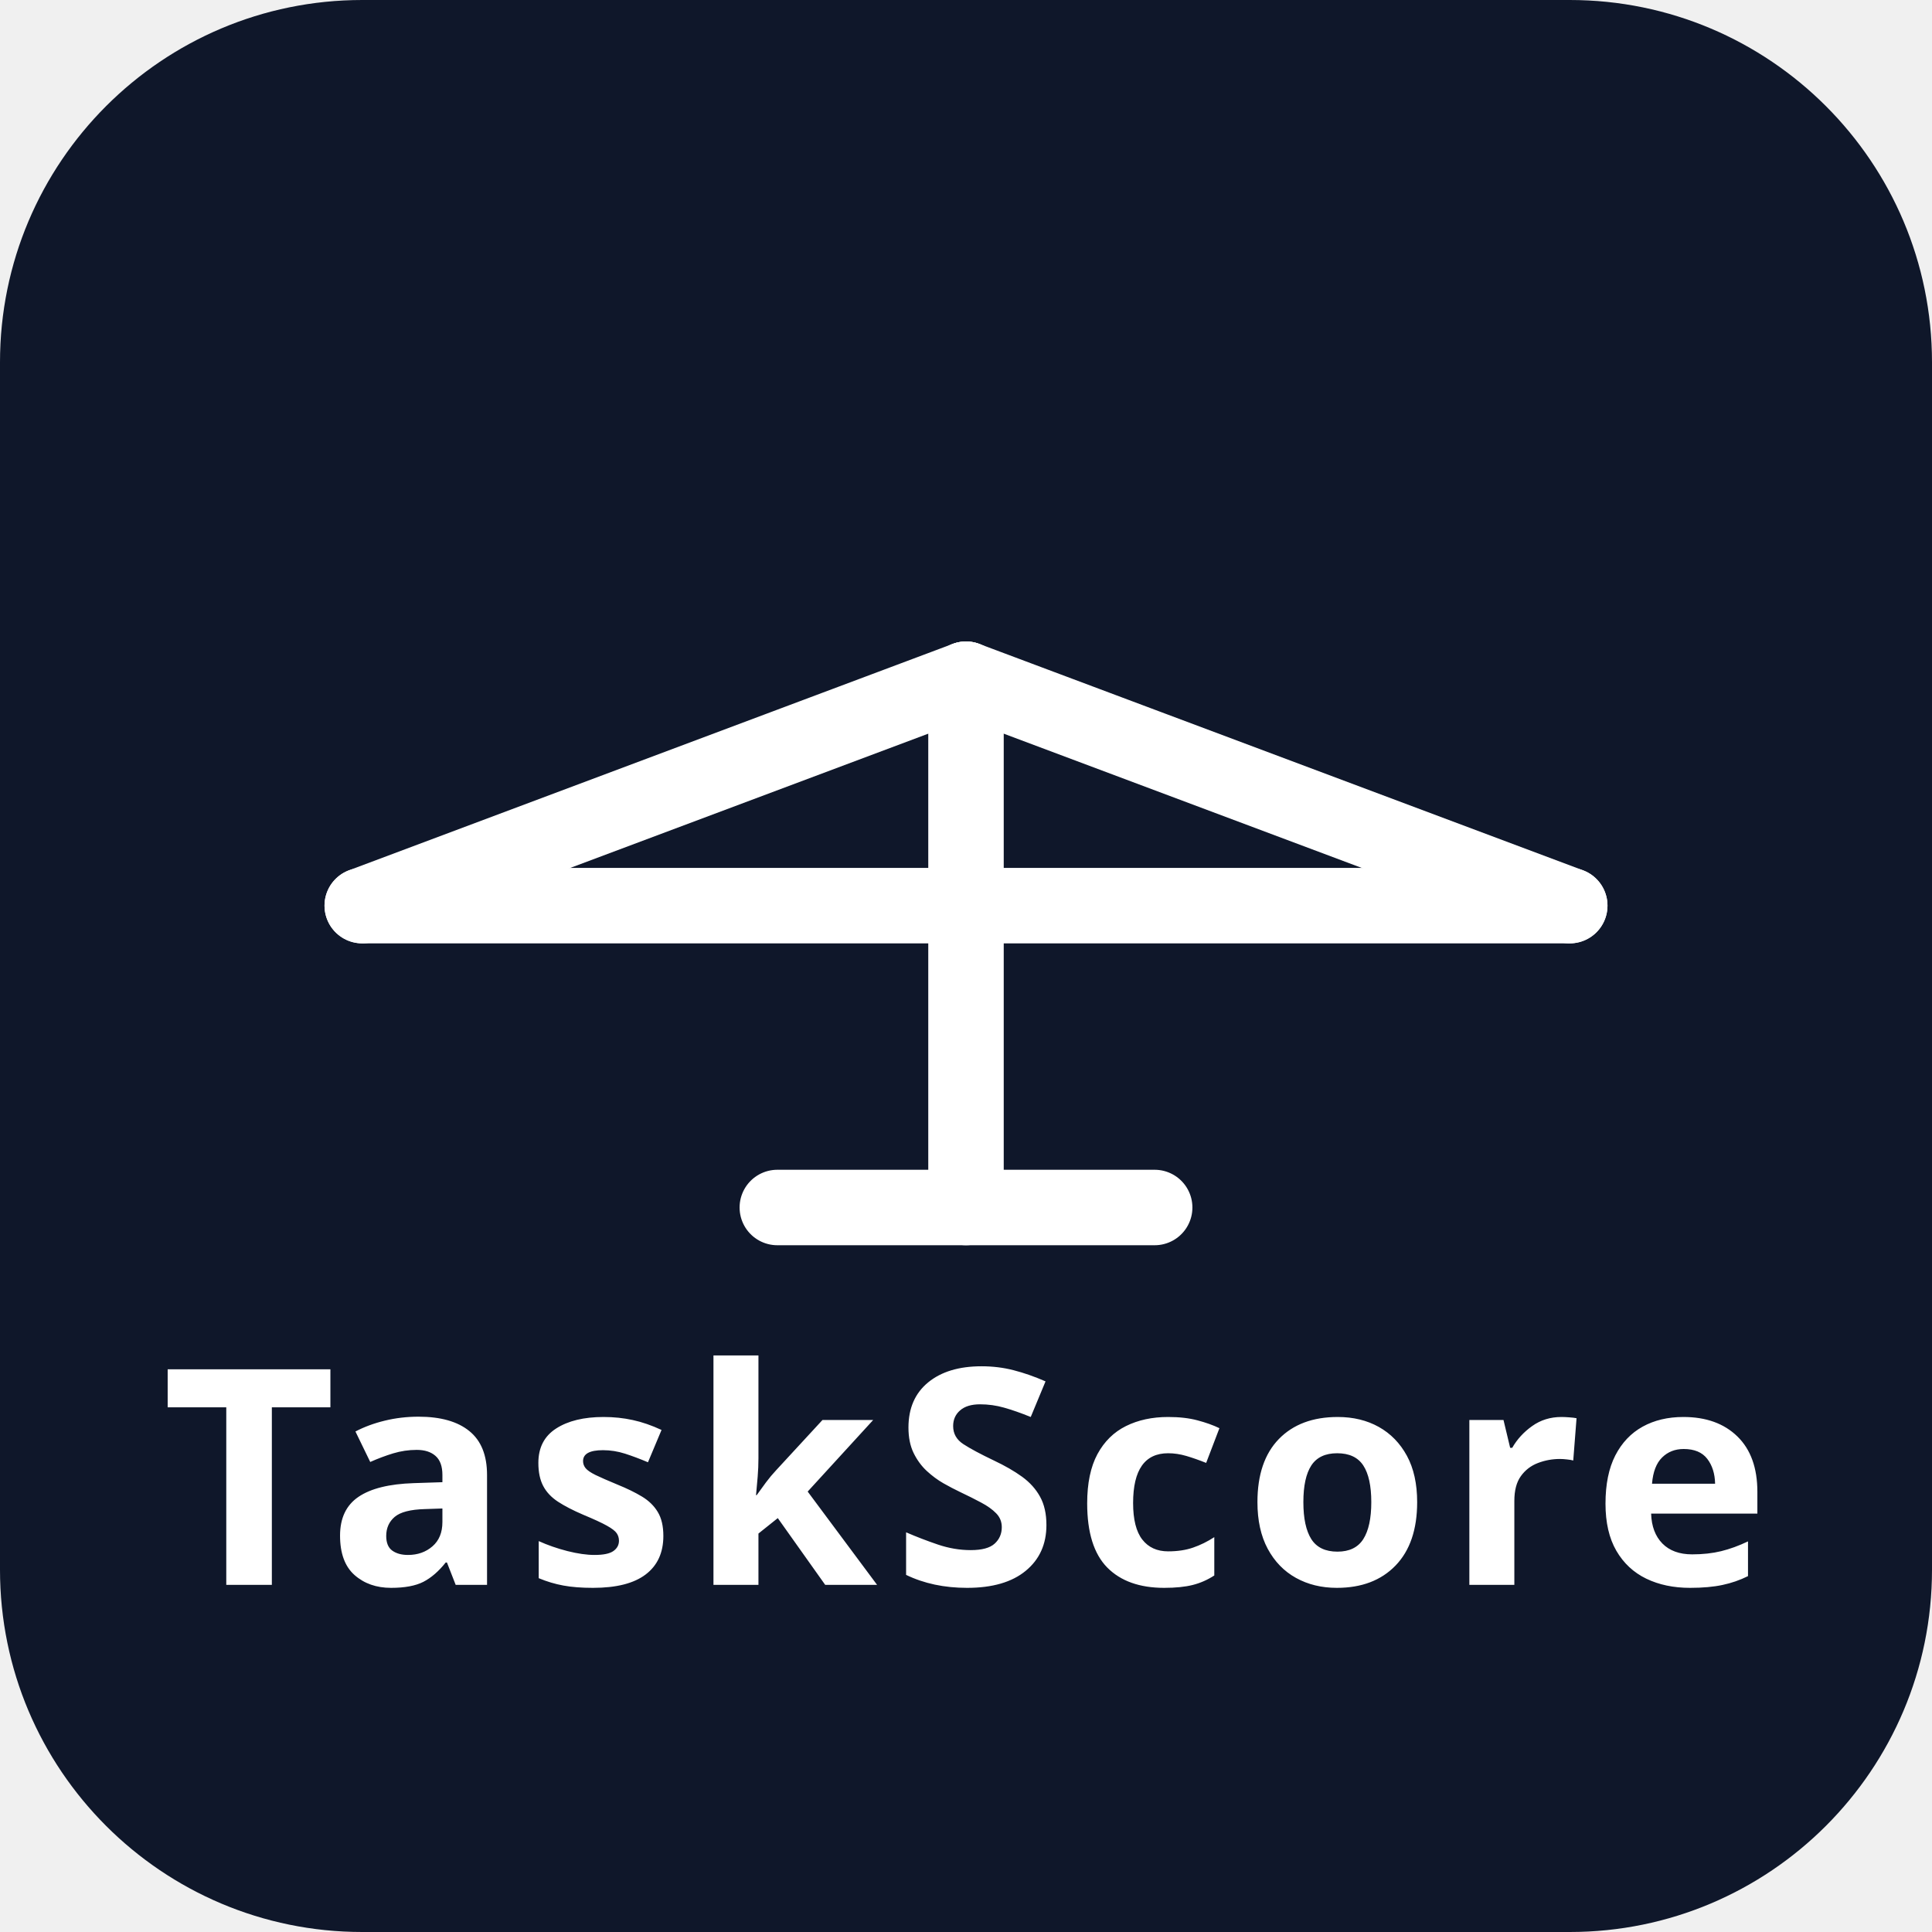
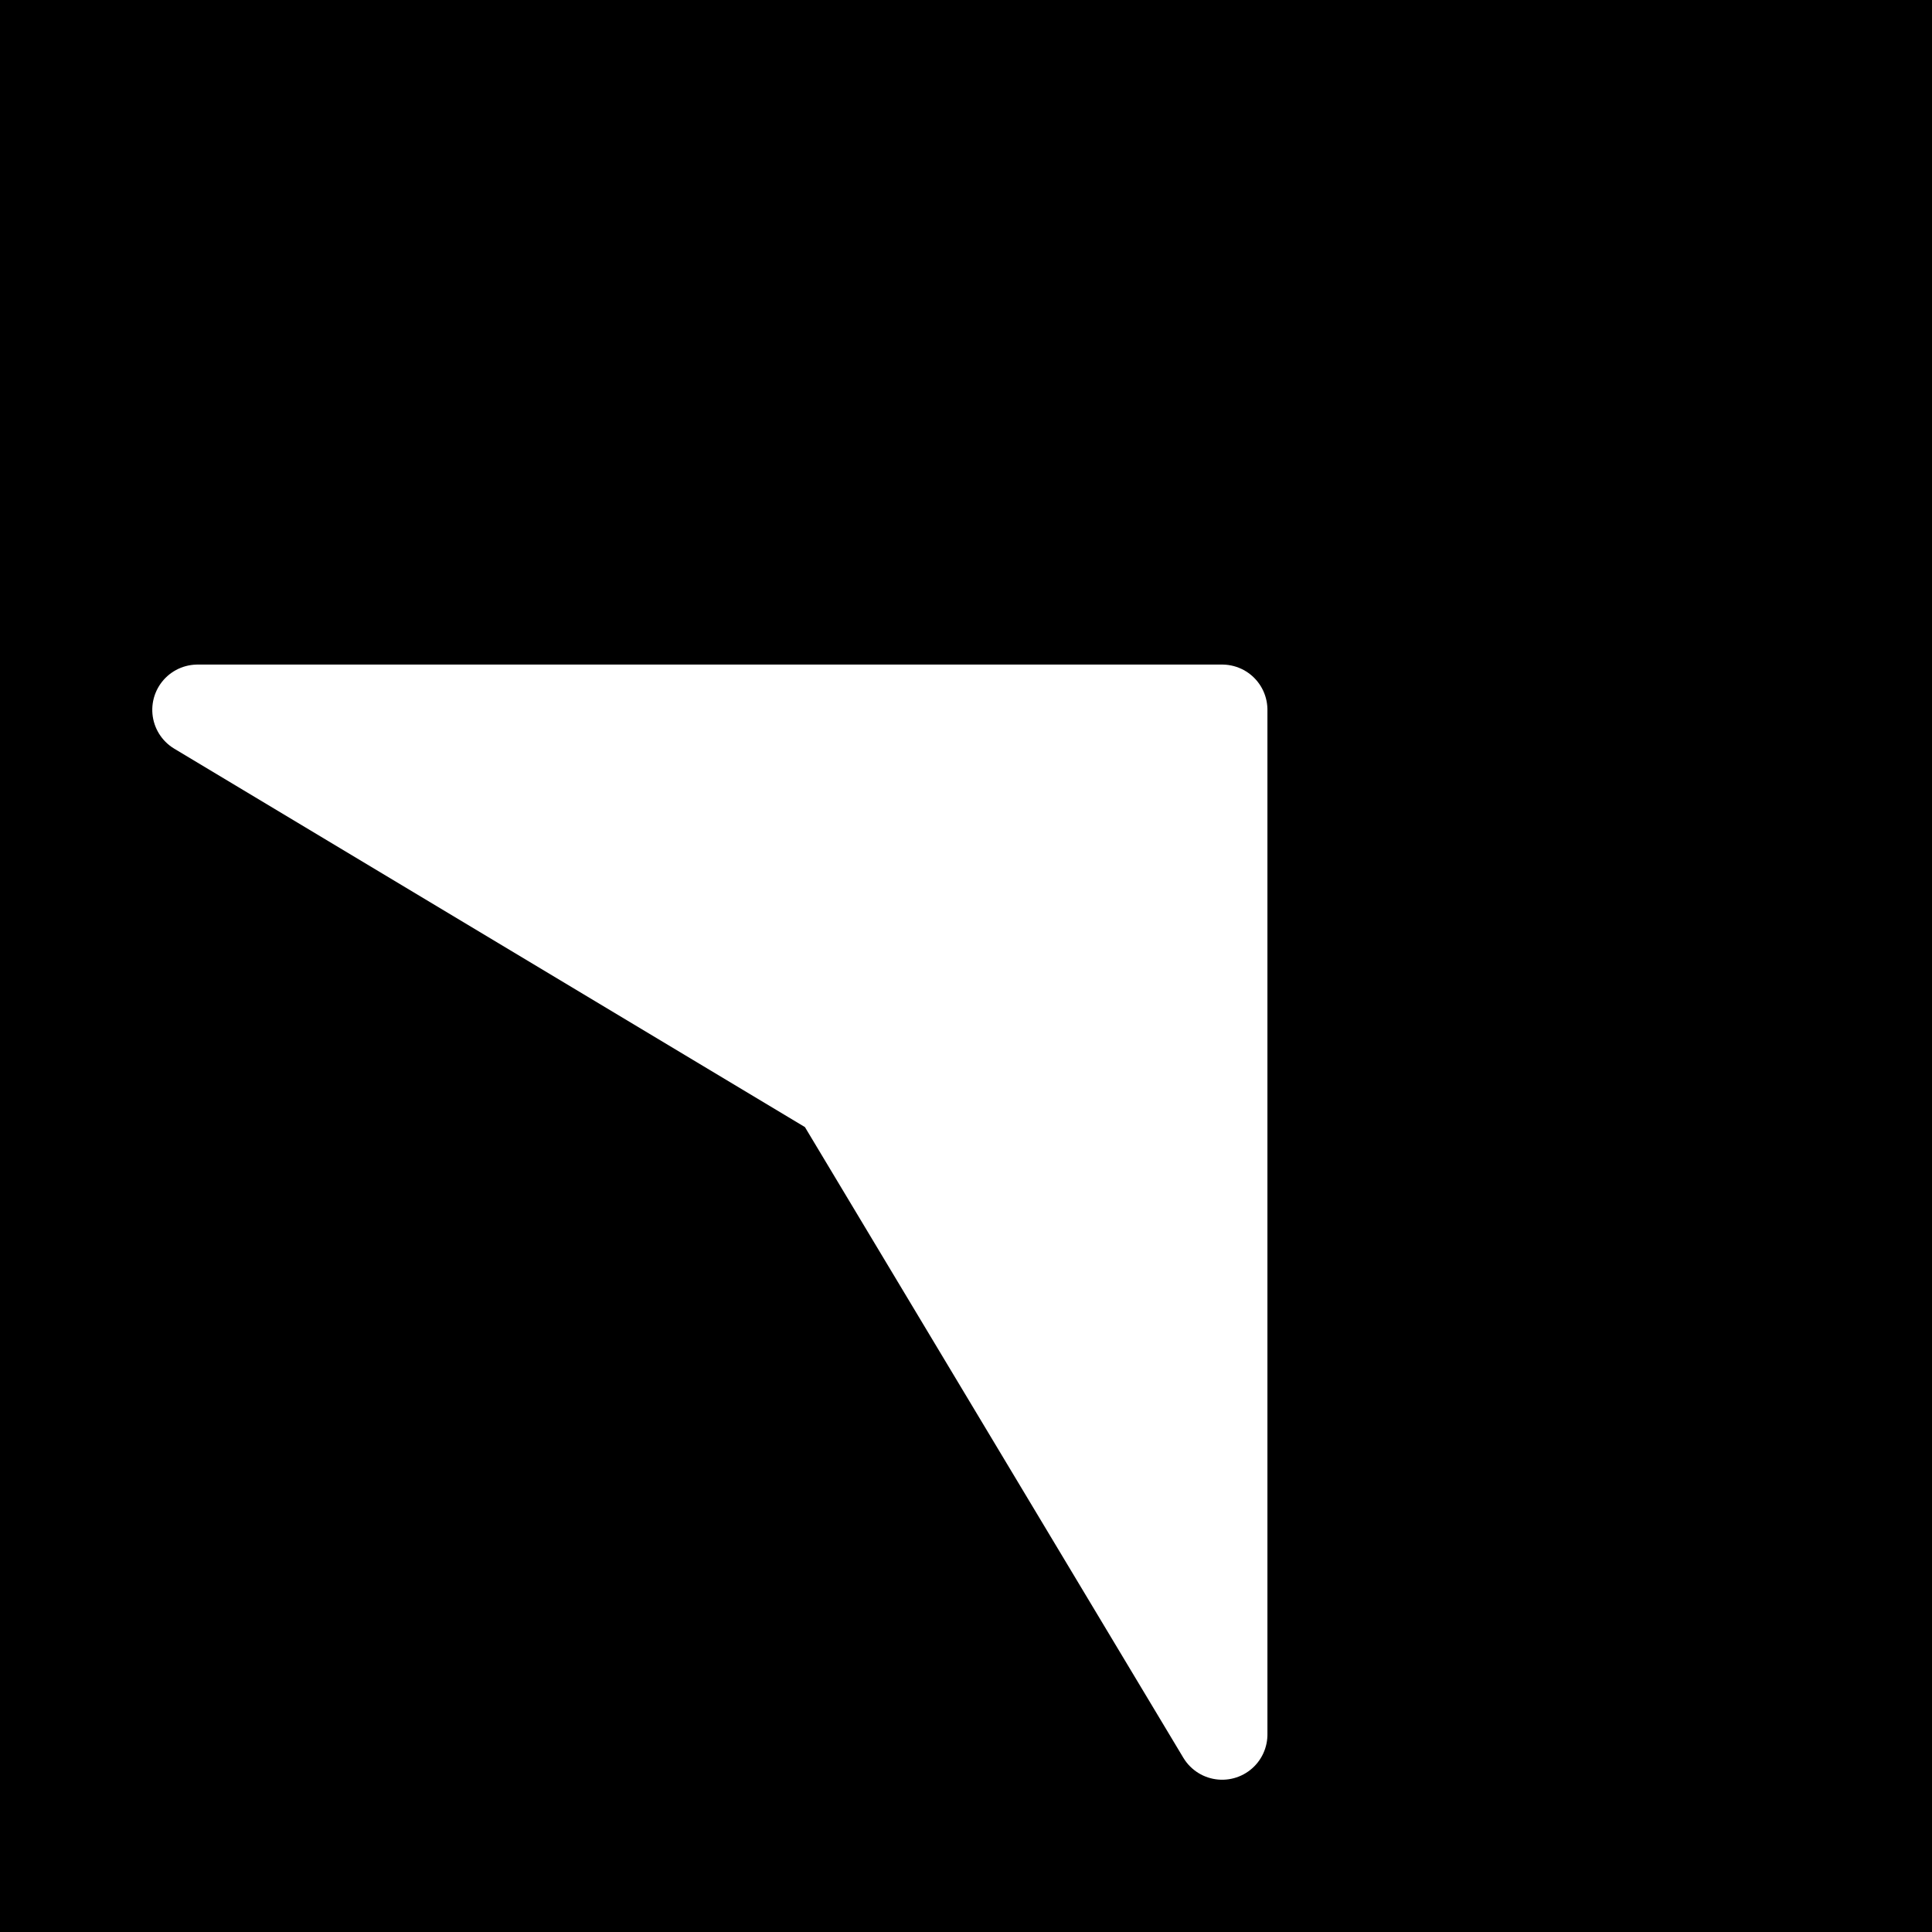
<svg xmlns="http://www.w3.org/2000/svg" viewBox="0 0 512 512">
-   <rect width="512" height="512" rx="96" fill="#0f172a" />
-   <g transform="translate(256,240)" fill="none" stroke="white" stroke-width="20" stroke-linecap="round" stroke-linejoin="round">
-     <line x1="-160" y1="0" x2="160" y2="0" />
-     <line x1="0" y1="-60" x2="0" y2="80" />
-     <line x1="-50" y1="80" x2="50" y2="80" />
-     <line x1="-160" y1="0" x2="0" y2="-60" />
-     <line x1="160" y1="0" x2="0" y2="-60" />
-   </g>
-   <text x="256" y="420" font-family="system-ui,sans-serif" font-size="80" font-weight="700" fill="white" text-anchor="middle" letter-spacing="4">TaskScore</text>
+   <rect width="512" height="512" fill="black" />
+   <path d="M 256 160 L 448 352 L 256 304 L 64 352 Z" transform="rotate(45, 256, 256)" fill="white" stroke="white" stroke-linejoin="round" stroke-width="24" />
</svg>
